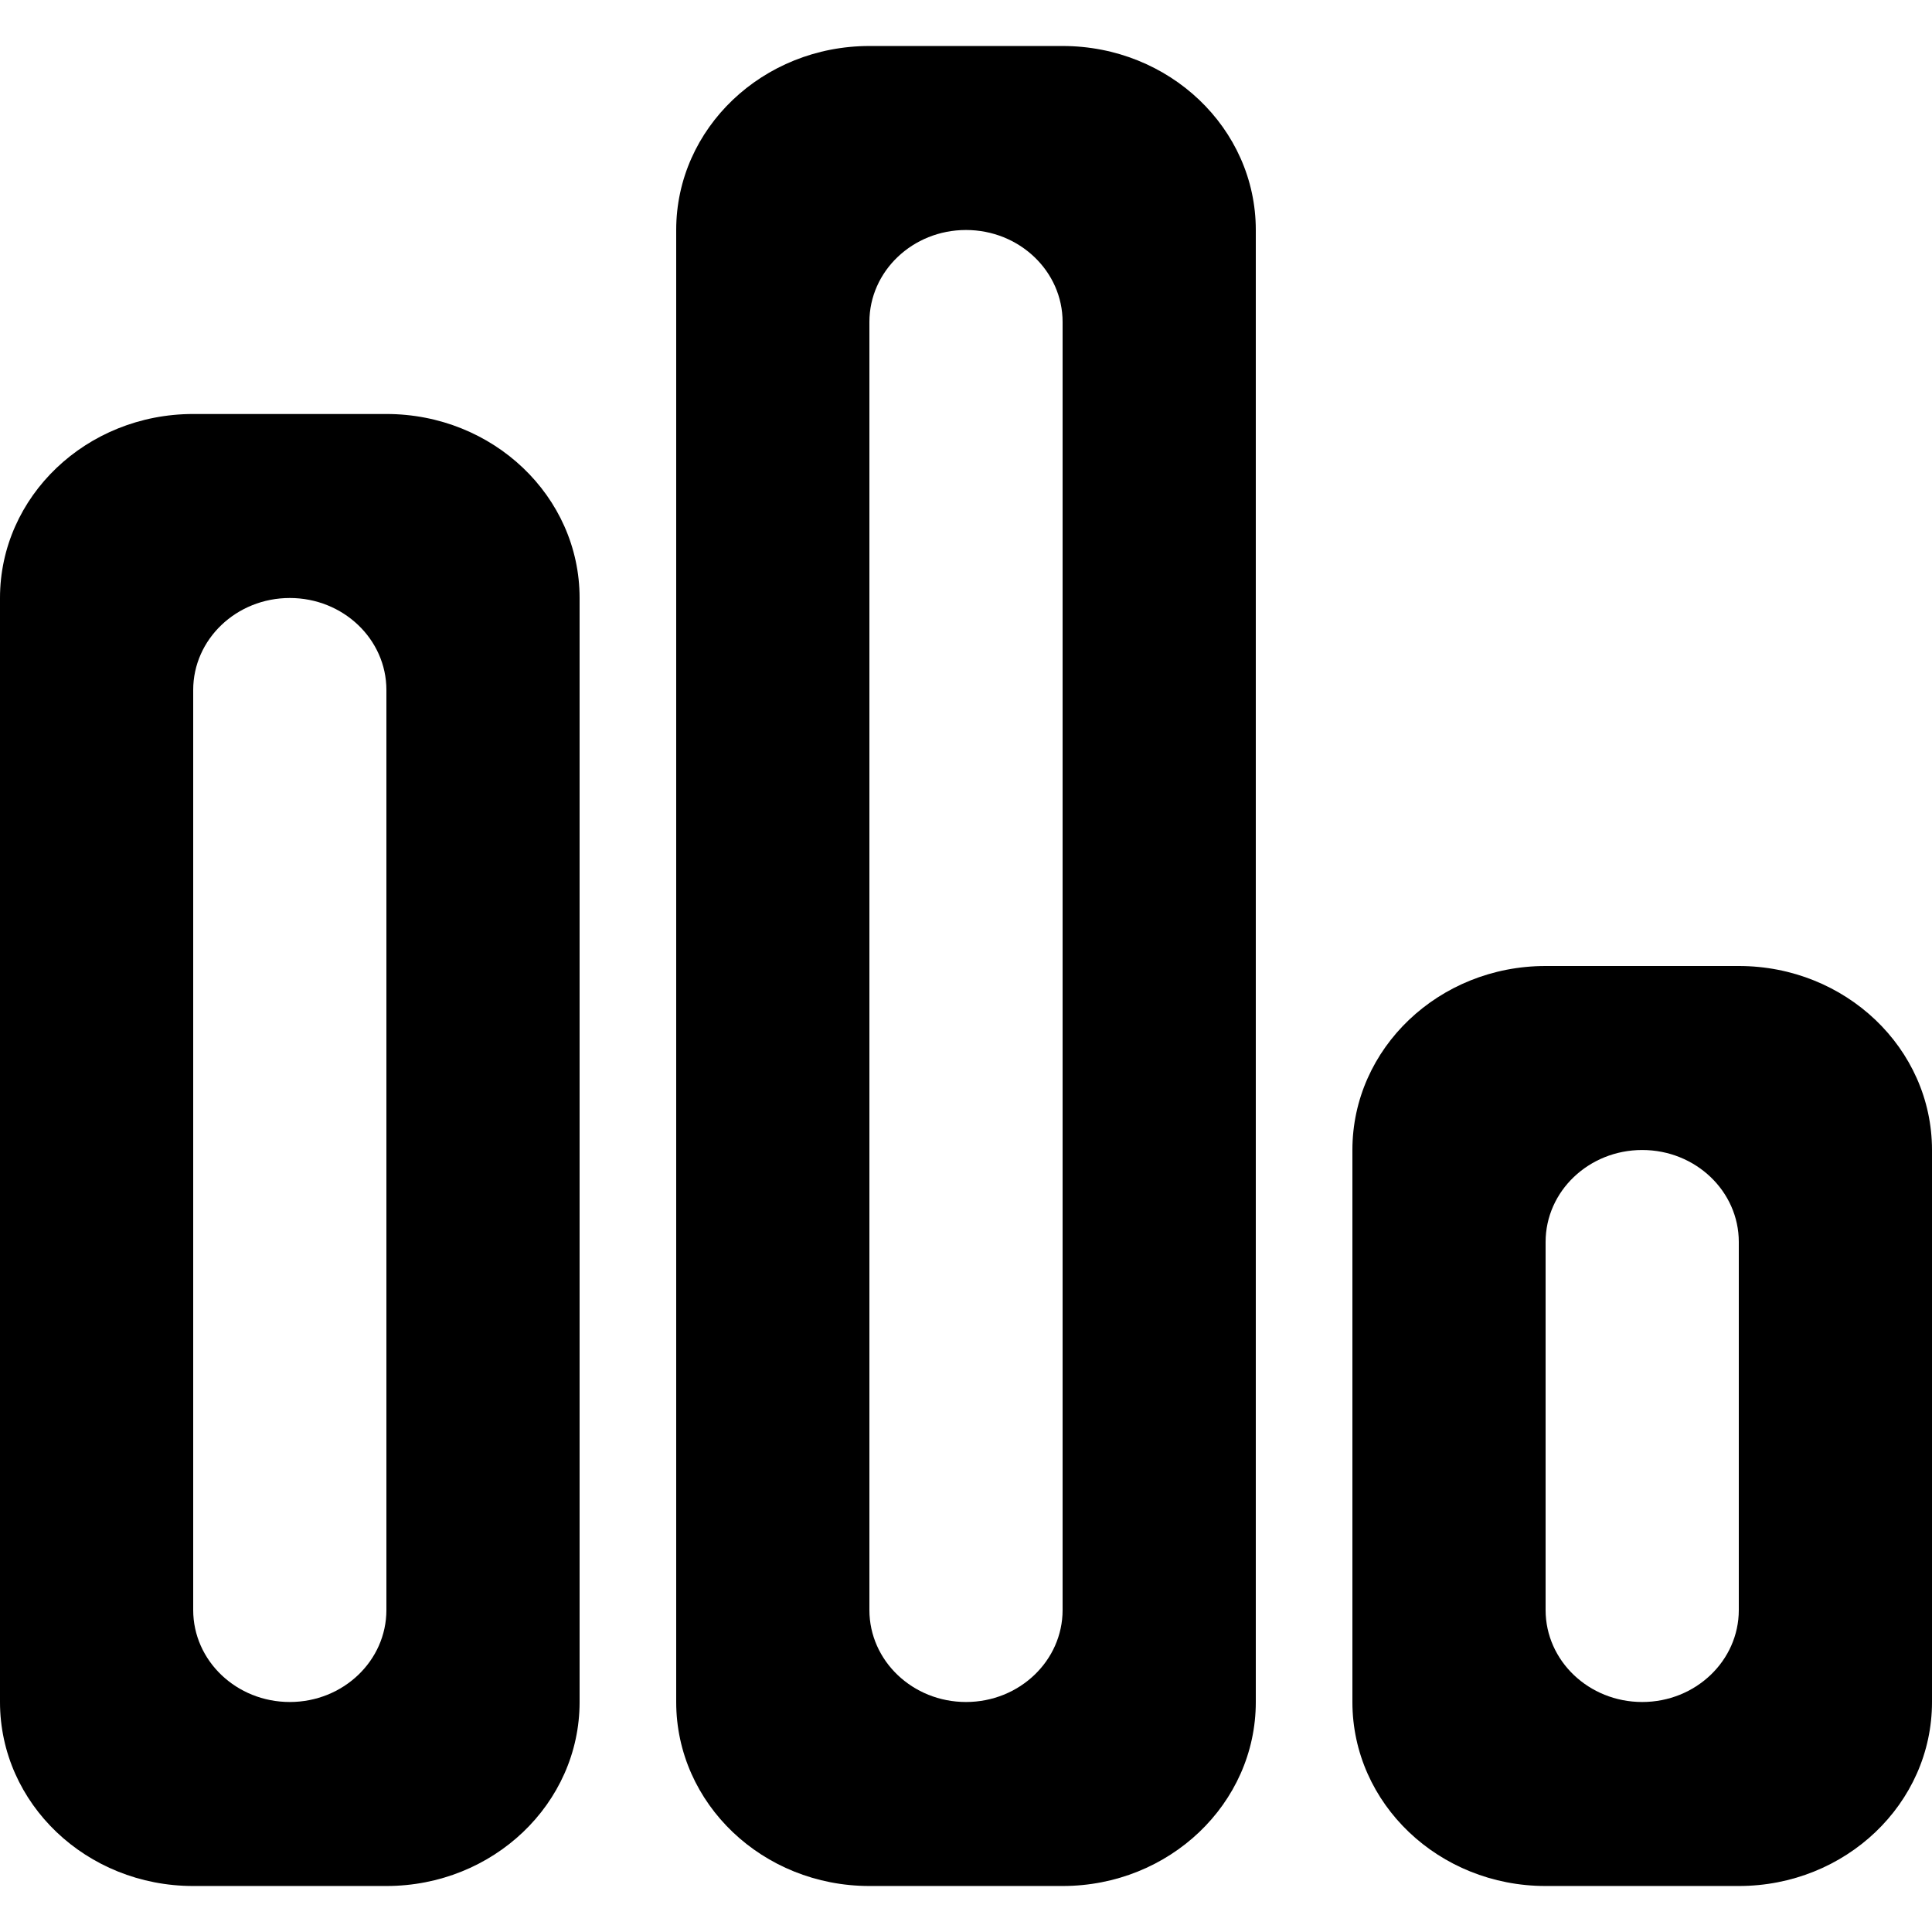
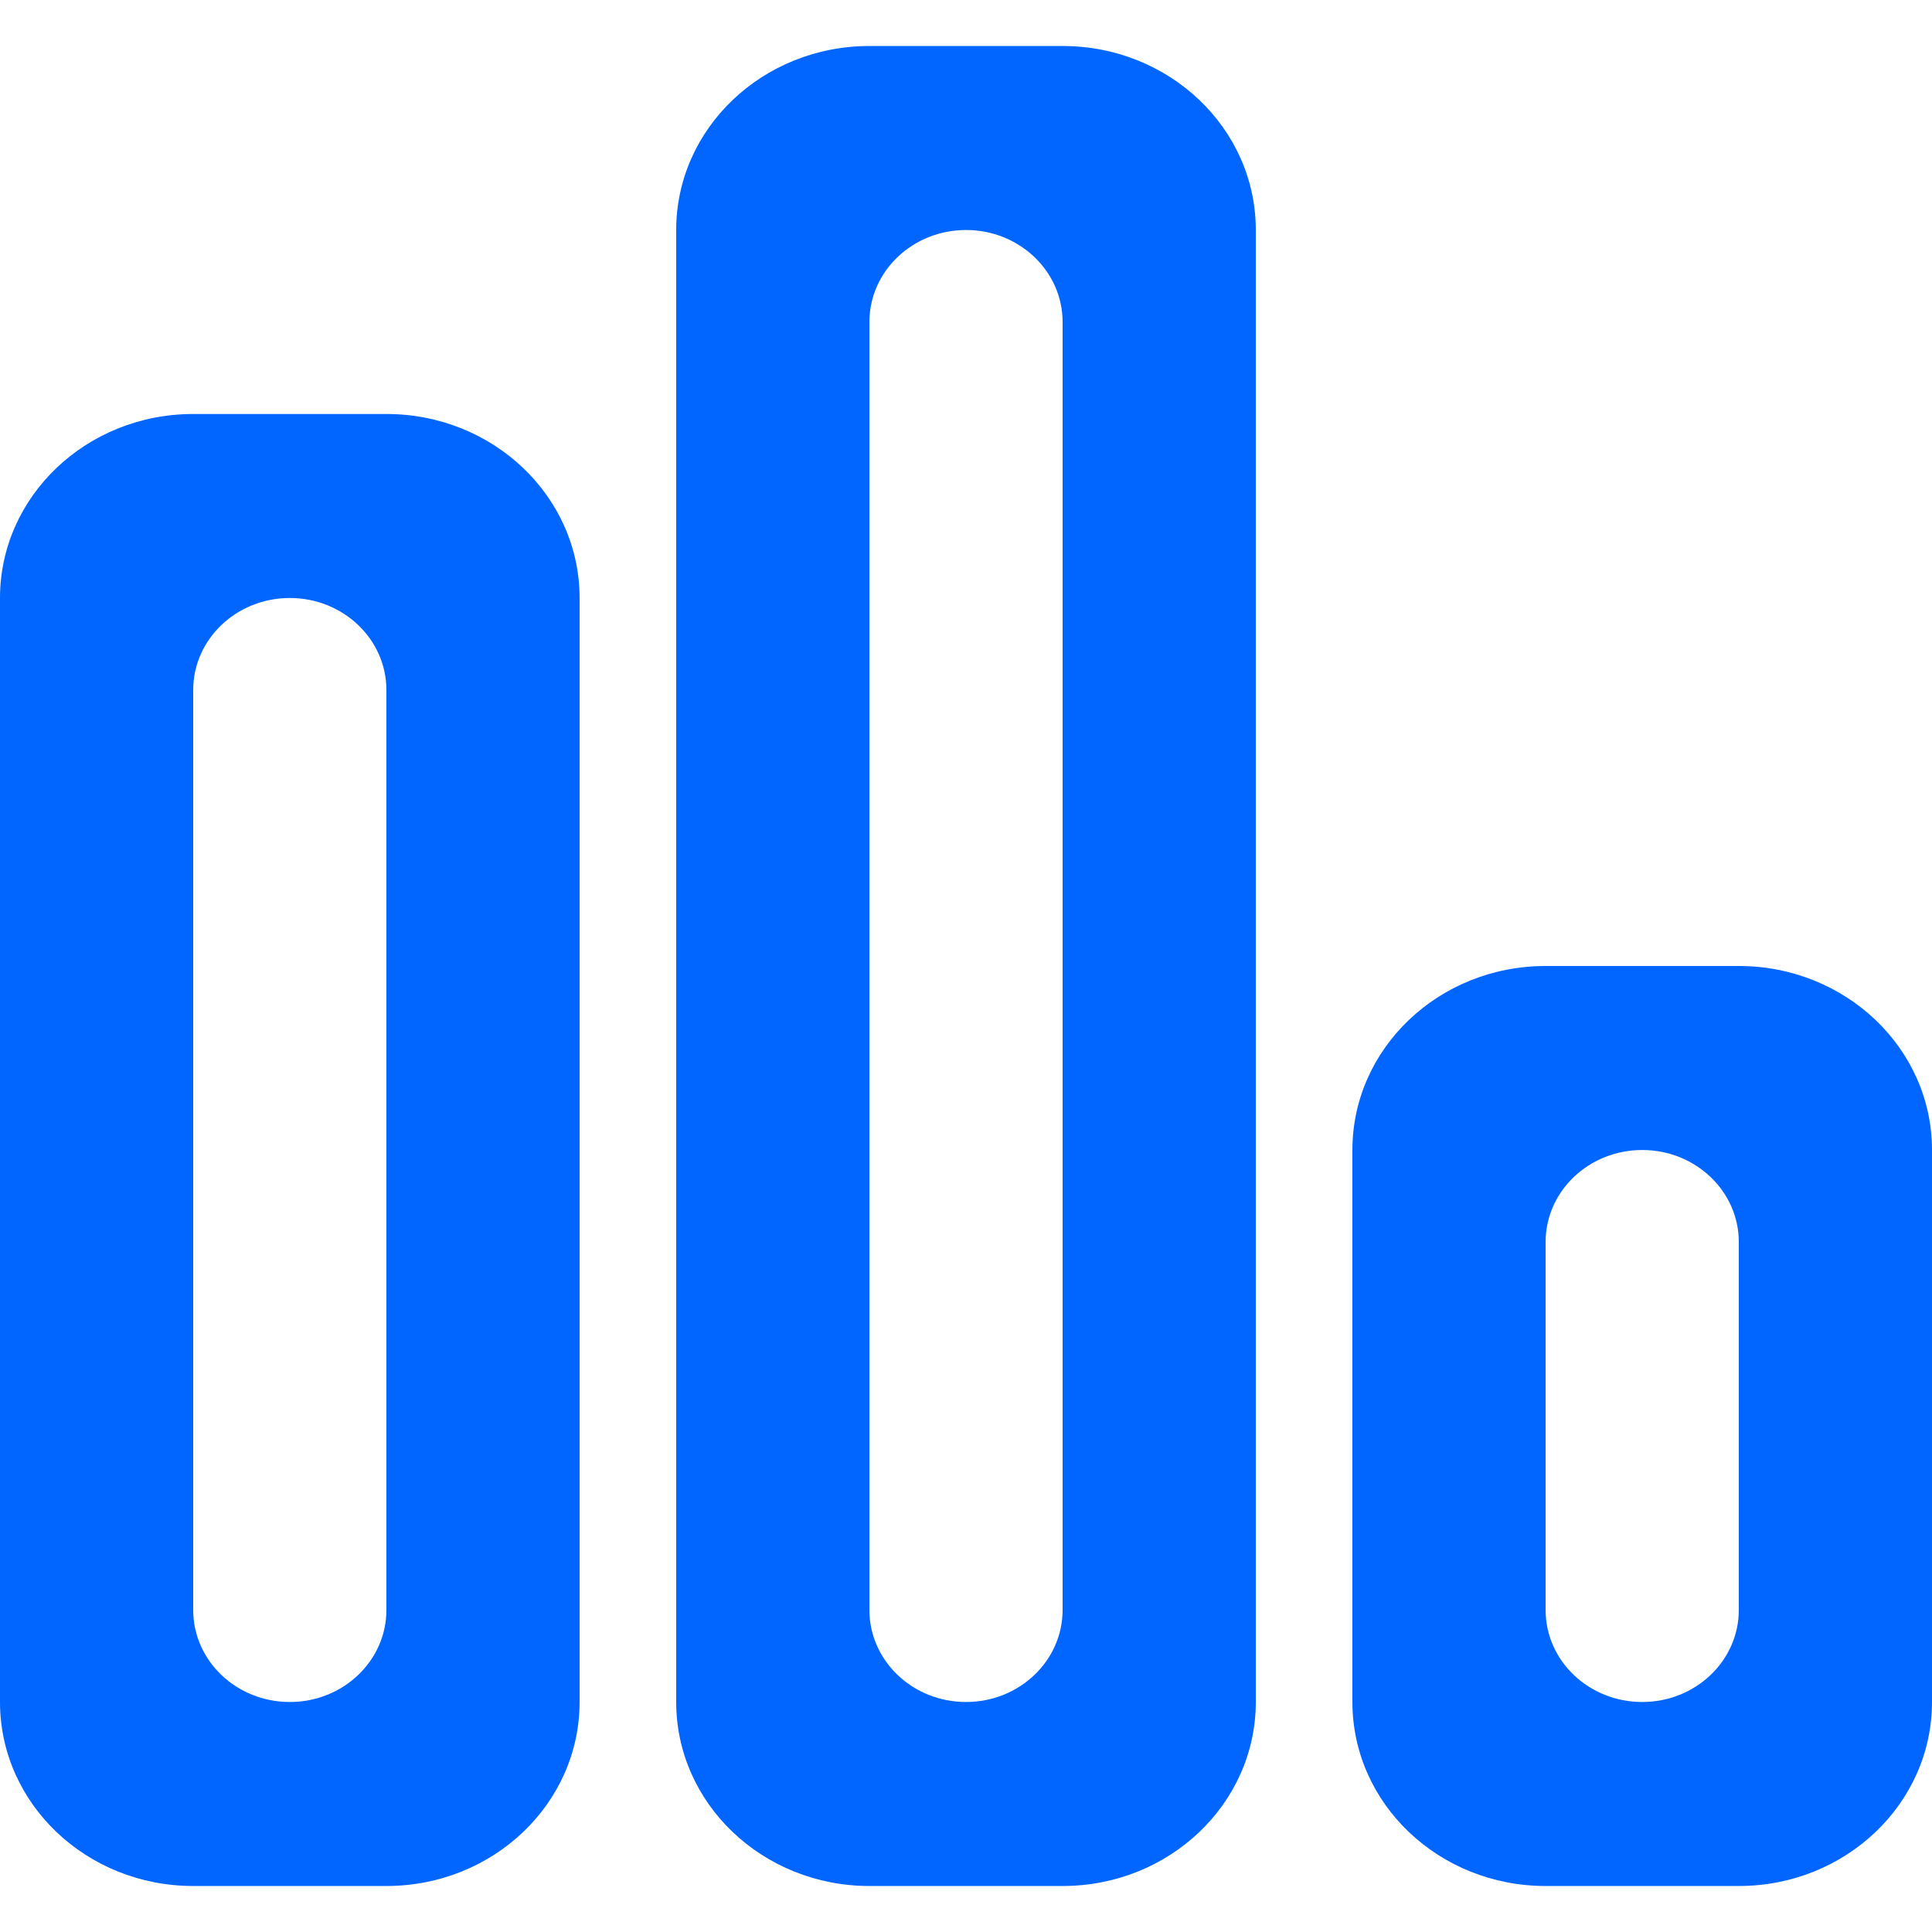
<svg xmlns="http://www.w3.org/2000/svg" width="800px" height="800px" viewBox="0 -0.5 21 21" version="1.1">
  <defs>

</defs>
  <g id="Page-1" stroke="none" stroke-width="1" fill="none" fill-rule="evenodd">
-     <g id="Dribbble-Light-Preview" transform="translate(-419, -800)" fill="#000000">
+     <g id="Dribbble-Light-Preview" transform="translate(-419, -800)" fill="#0066ff">
      <g id="icons" transform="translate(56, 160)">
        <path d="M374.55,657 C374.55,657.552 374.08,658 373.5,658 C372.92,658 372.45,657.552 372.45,657 L372.45,643 C372.45,642.448 372.92,642 373.5,642 C374.08,642 374.55,642.448 374.55,643 L374.55,657 Z M374.55,640 L372.45,640 C371.29,640 370.35,640.895 370.35,642 L370.35,658 C370.35,659.105 371.29,660 372.45,660 L374.55,660 C375.71,660 376.65,659.105 376.65,658 L376.65,642 C376.65,640.895 375.71,640 374.55,640 L374.55,640 Z M367.2,657 C367.2,657.552 366.73,658 366.15,658 C365.57,658 365.1,657.552 365.1,657 L365.1,647 C365.1,646.448 365.57,646 366.15,646 C366.73,646 367.2,646.448 367.2,647 L367.2,657 Z M367.2,644 L365.1,644 C363.94,644 363,644.895 363,646 L363,658 C363,659.105 363.94,660 365.1,660 L367.2,660 C368.36,660 369.3,659.105 369.3,658 L369.3,646 C369.3,644.895 368.36,644 367.2,644 L367.2,644 Z M381.9,657 C381.9,657.552 381.43,658 380.85,658 C380.27,658 379.8,657.552 379.8,657 L379.8,653 C379.8,652.448 380.27,652 380.85,652 C381.43,652 381.9,652.448 381.9,653 L381.9,657 Z M381.9,650 L379.8,650 C378.64,650 377.7,650.895 377.7,652 L377.7,658 C377.7,659.105 378.64,660 379.8,660 L381.9,660 C383.06,660 384,659.105 384,658 L384,652 C384,650.895 383.06,650 381.9,650 L381.9,650 Z" id="stats-[#1371]">

</path>
      </g>
    </g>
  </g>
</svg>
